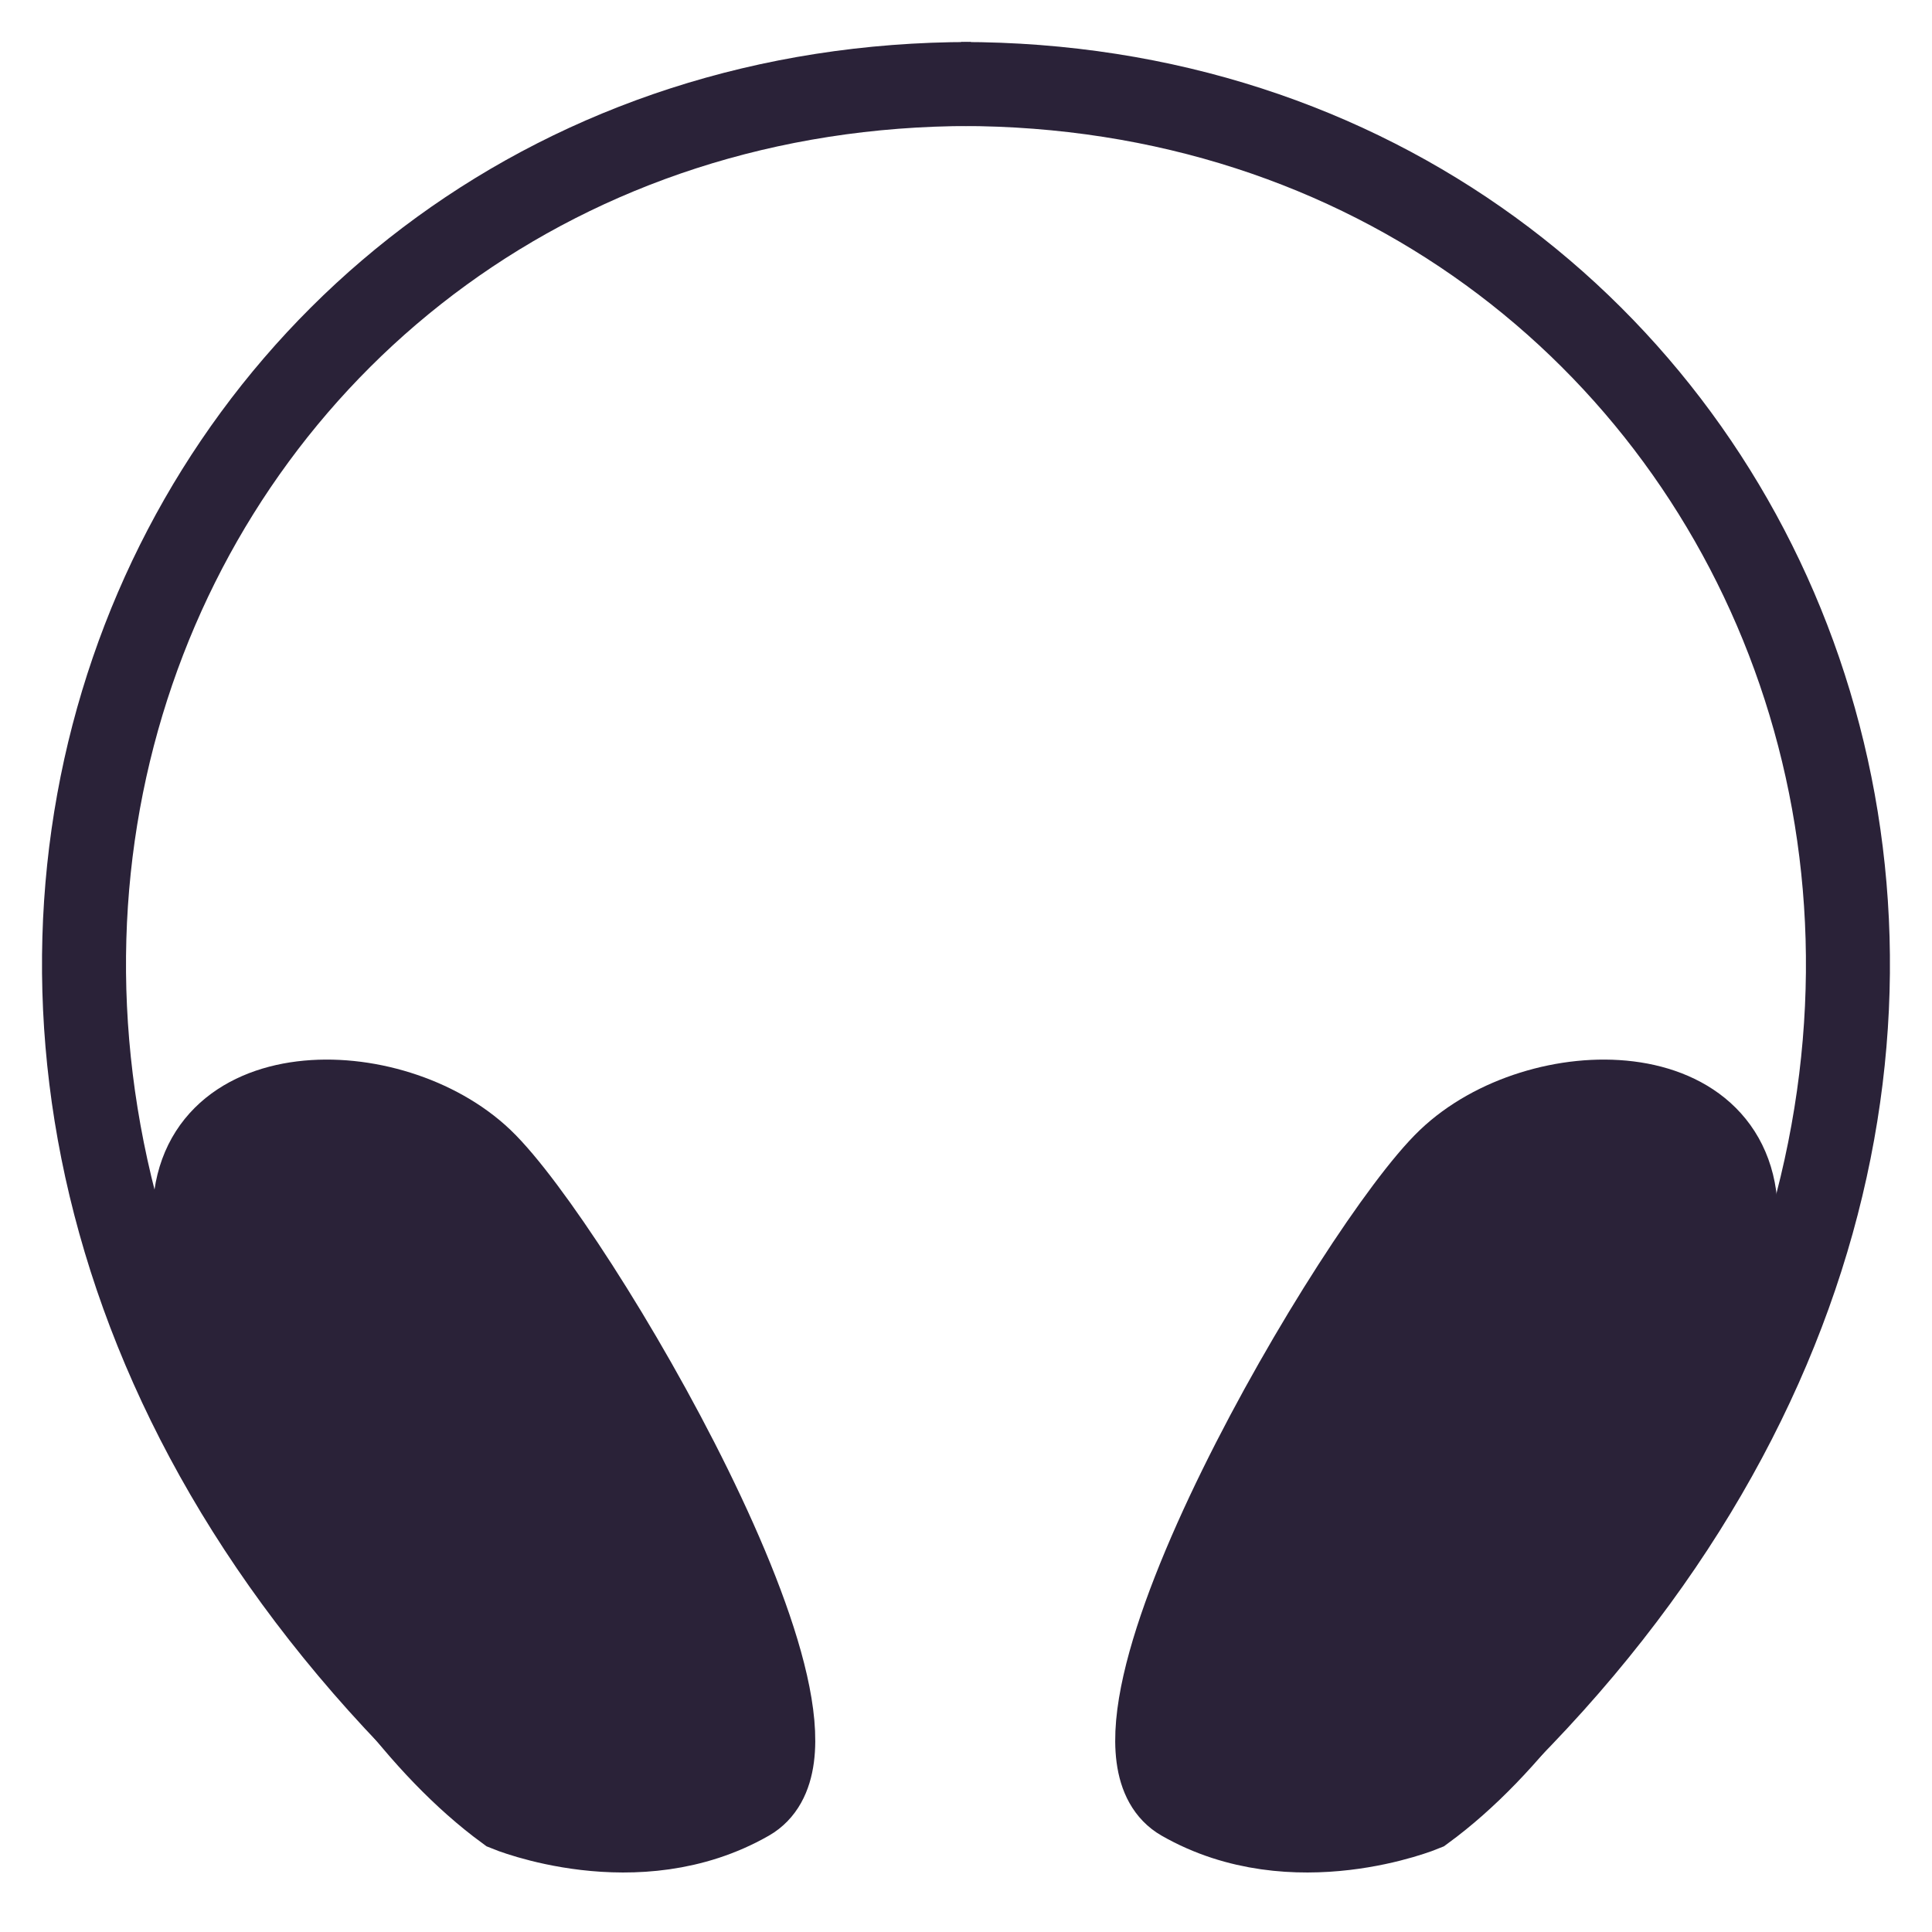
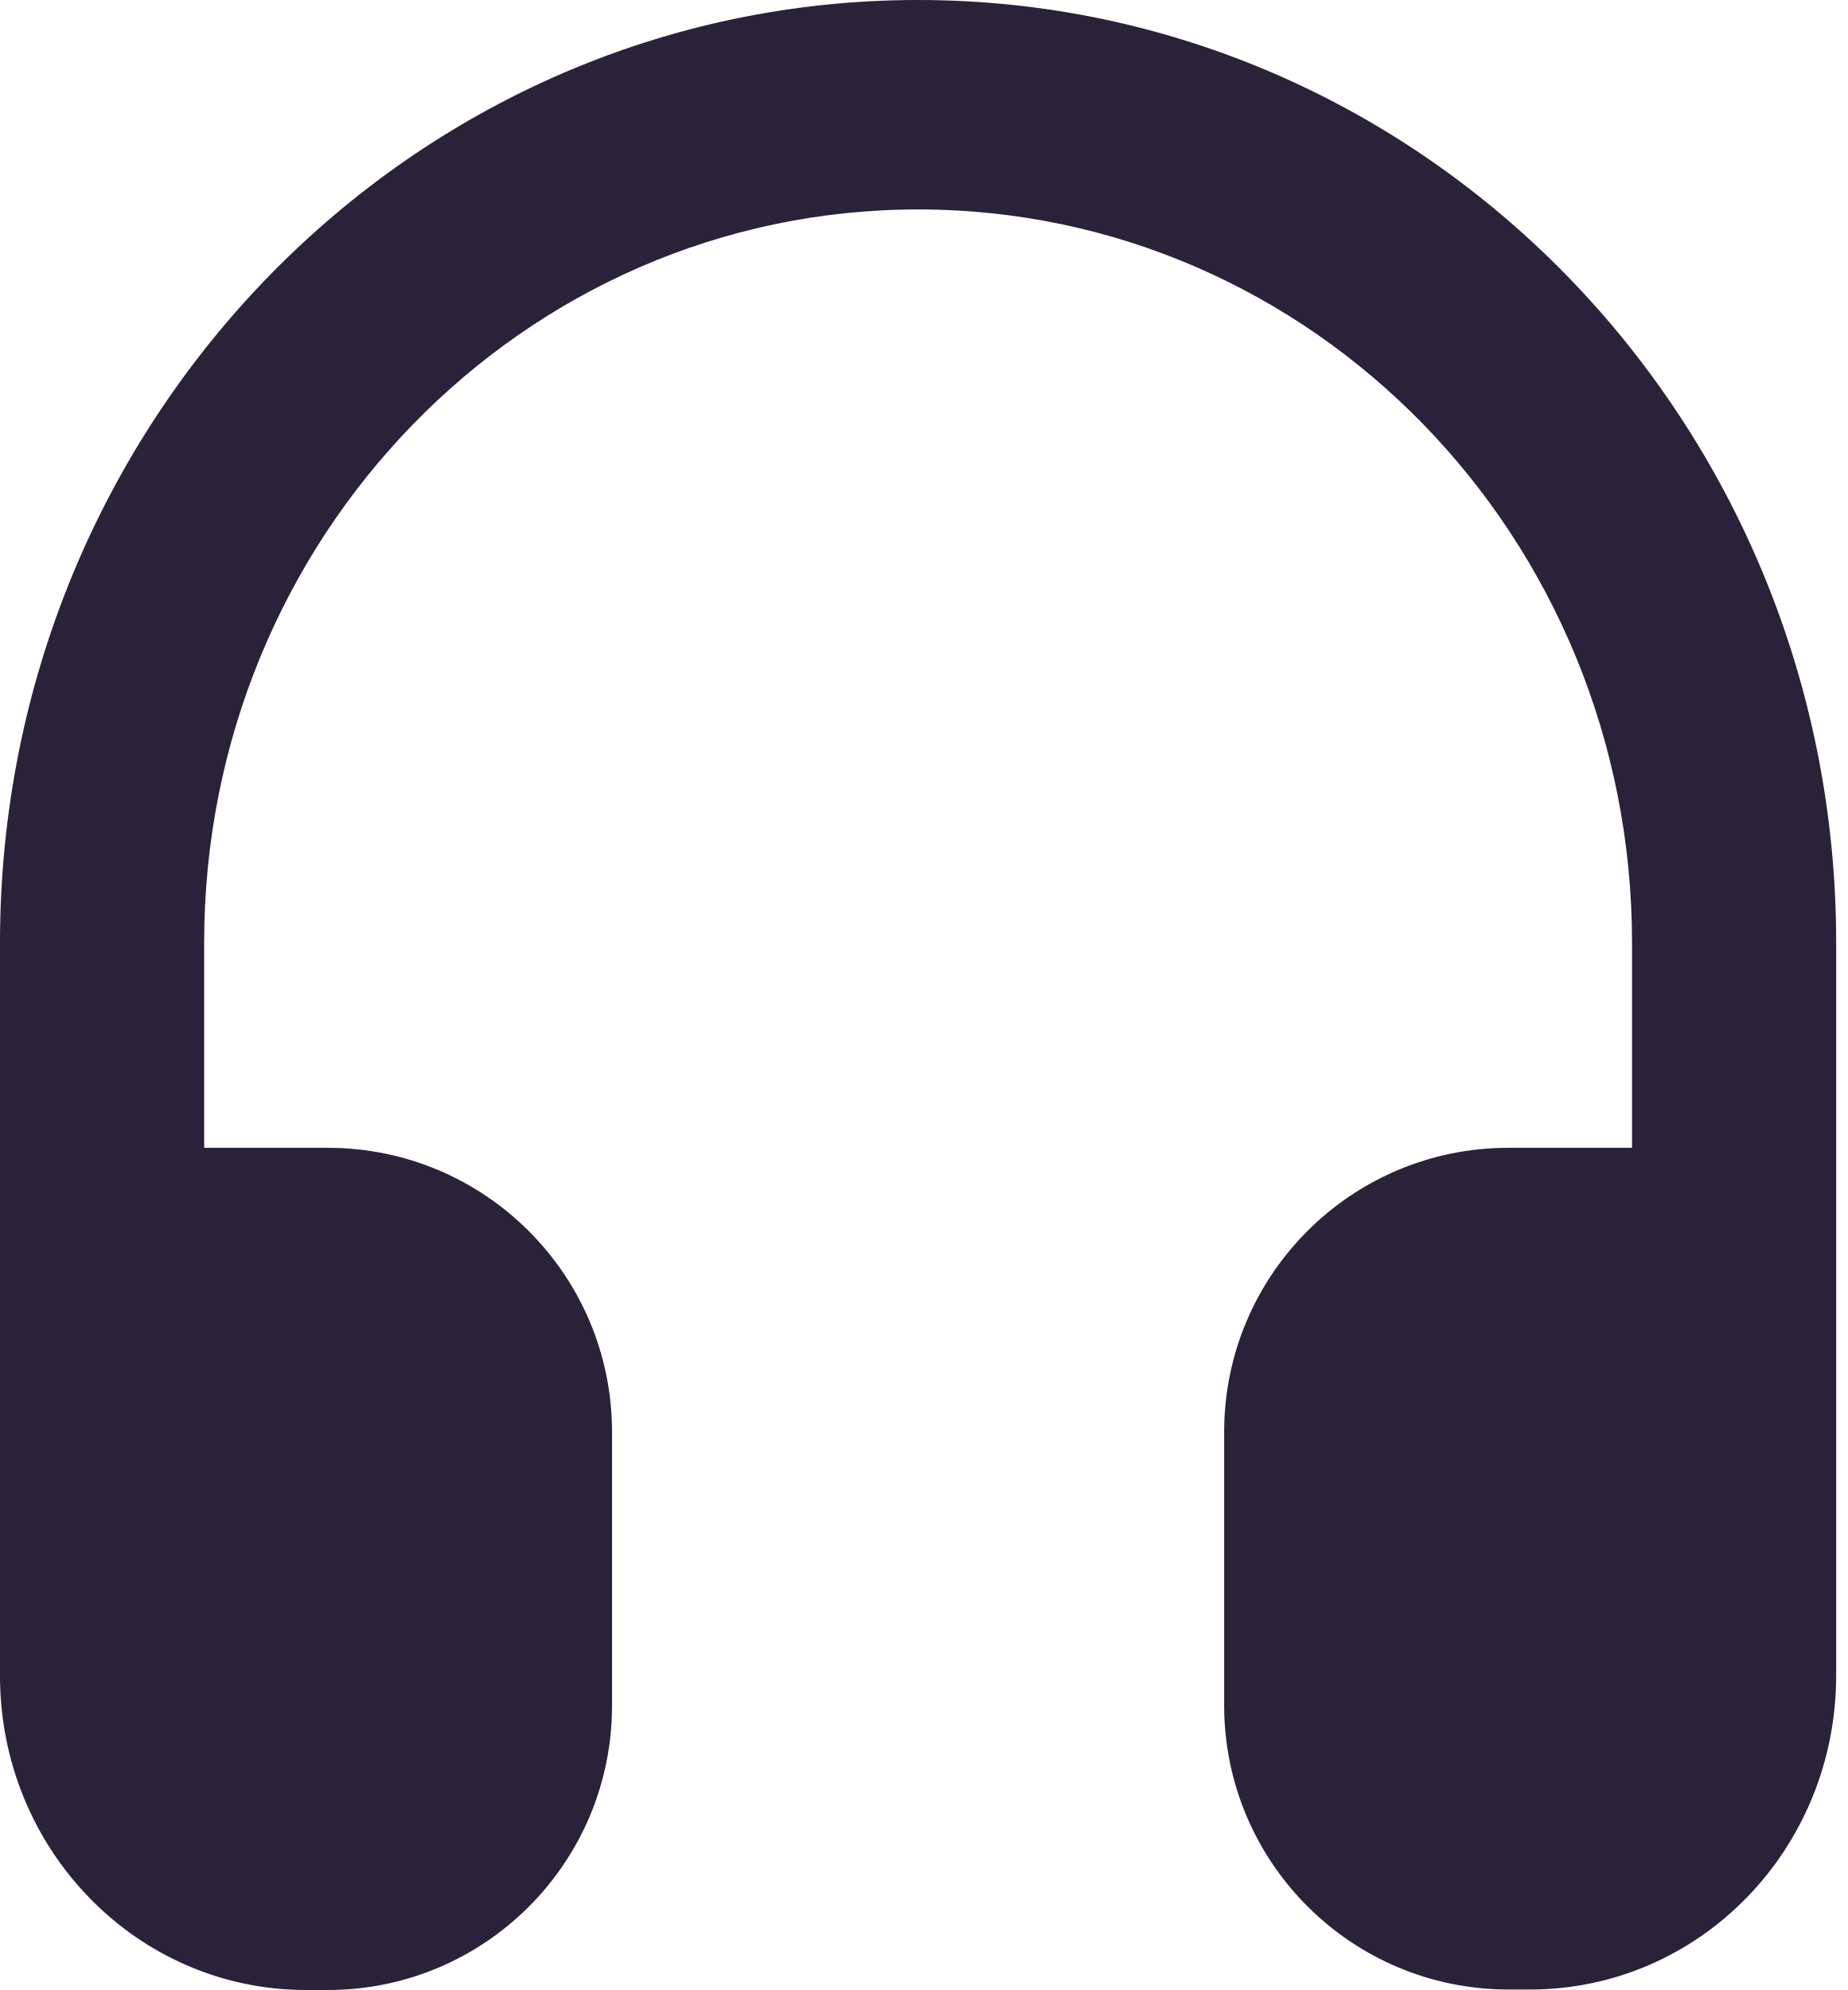
- <svg xmlns="http://www.w3.org/2000/svg" fill="none" viewBox="0 0 23 23">
-   <path stroke="#2A2238" d="M11.559 1C1.807 1-3.355 12.898 5.705 21.227" />
-   <path fill="#2A2238" stroke="#2A2238" d="M8.905 21.419c-1.326.76-2.866.122-2.866.122-2.055-1.504-3.651-5.203-3.721-6.986-.071-1.783 2.343-1.765 3.415-.741 1.072 1.024 4.498 6.846 3.172 7.605Zm5.172 0c1.326.76 2.866.122 2.866.122 2.055-1.504 3.651-5.203 3.721-6.986.071-1.783-2.343-1.765-3.415-.741-1.073 1.024-4.498 6.846-3.172 7.605Z" />
-   <path stroke="#2A2238" d="M11.441 1c9.751 0 14.914 11.898 5.853 20.227" />
+ <svg xmlns="http://www.w3.org/2000/svg" width="26" height="28" viewBox="0 0 26 28" fill="none">
+   <path d="M12.92 0C5.787 0 0 5.935 0 13.263V23.579C0 26.022 1.925 28 4.307 28H4.613C6.822 28 8.613 26.209 8.613 24V20.15C8.613 17.941 6.822 16.15 4.613 16.15H2.873V13.263C2.873 7.564 7.368 2.947 12.92 2.947C18.471 2.947 22.967 7.557 22.967 13.263V16.15H21.227C19.017 16.15 17.227 17.941 17.227 20.15V23.993C17.227 26.202 19.017 27.993 21.227 27.993H21.533C23.915 27.993 25.84 26.022 25.84 23.572V13.263C25.84 5.935 20.053 0 12.92 0Z" fill="#2A2238" />
</svg>
